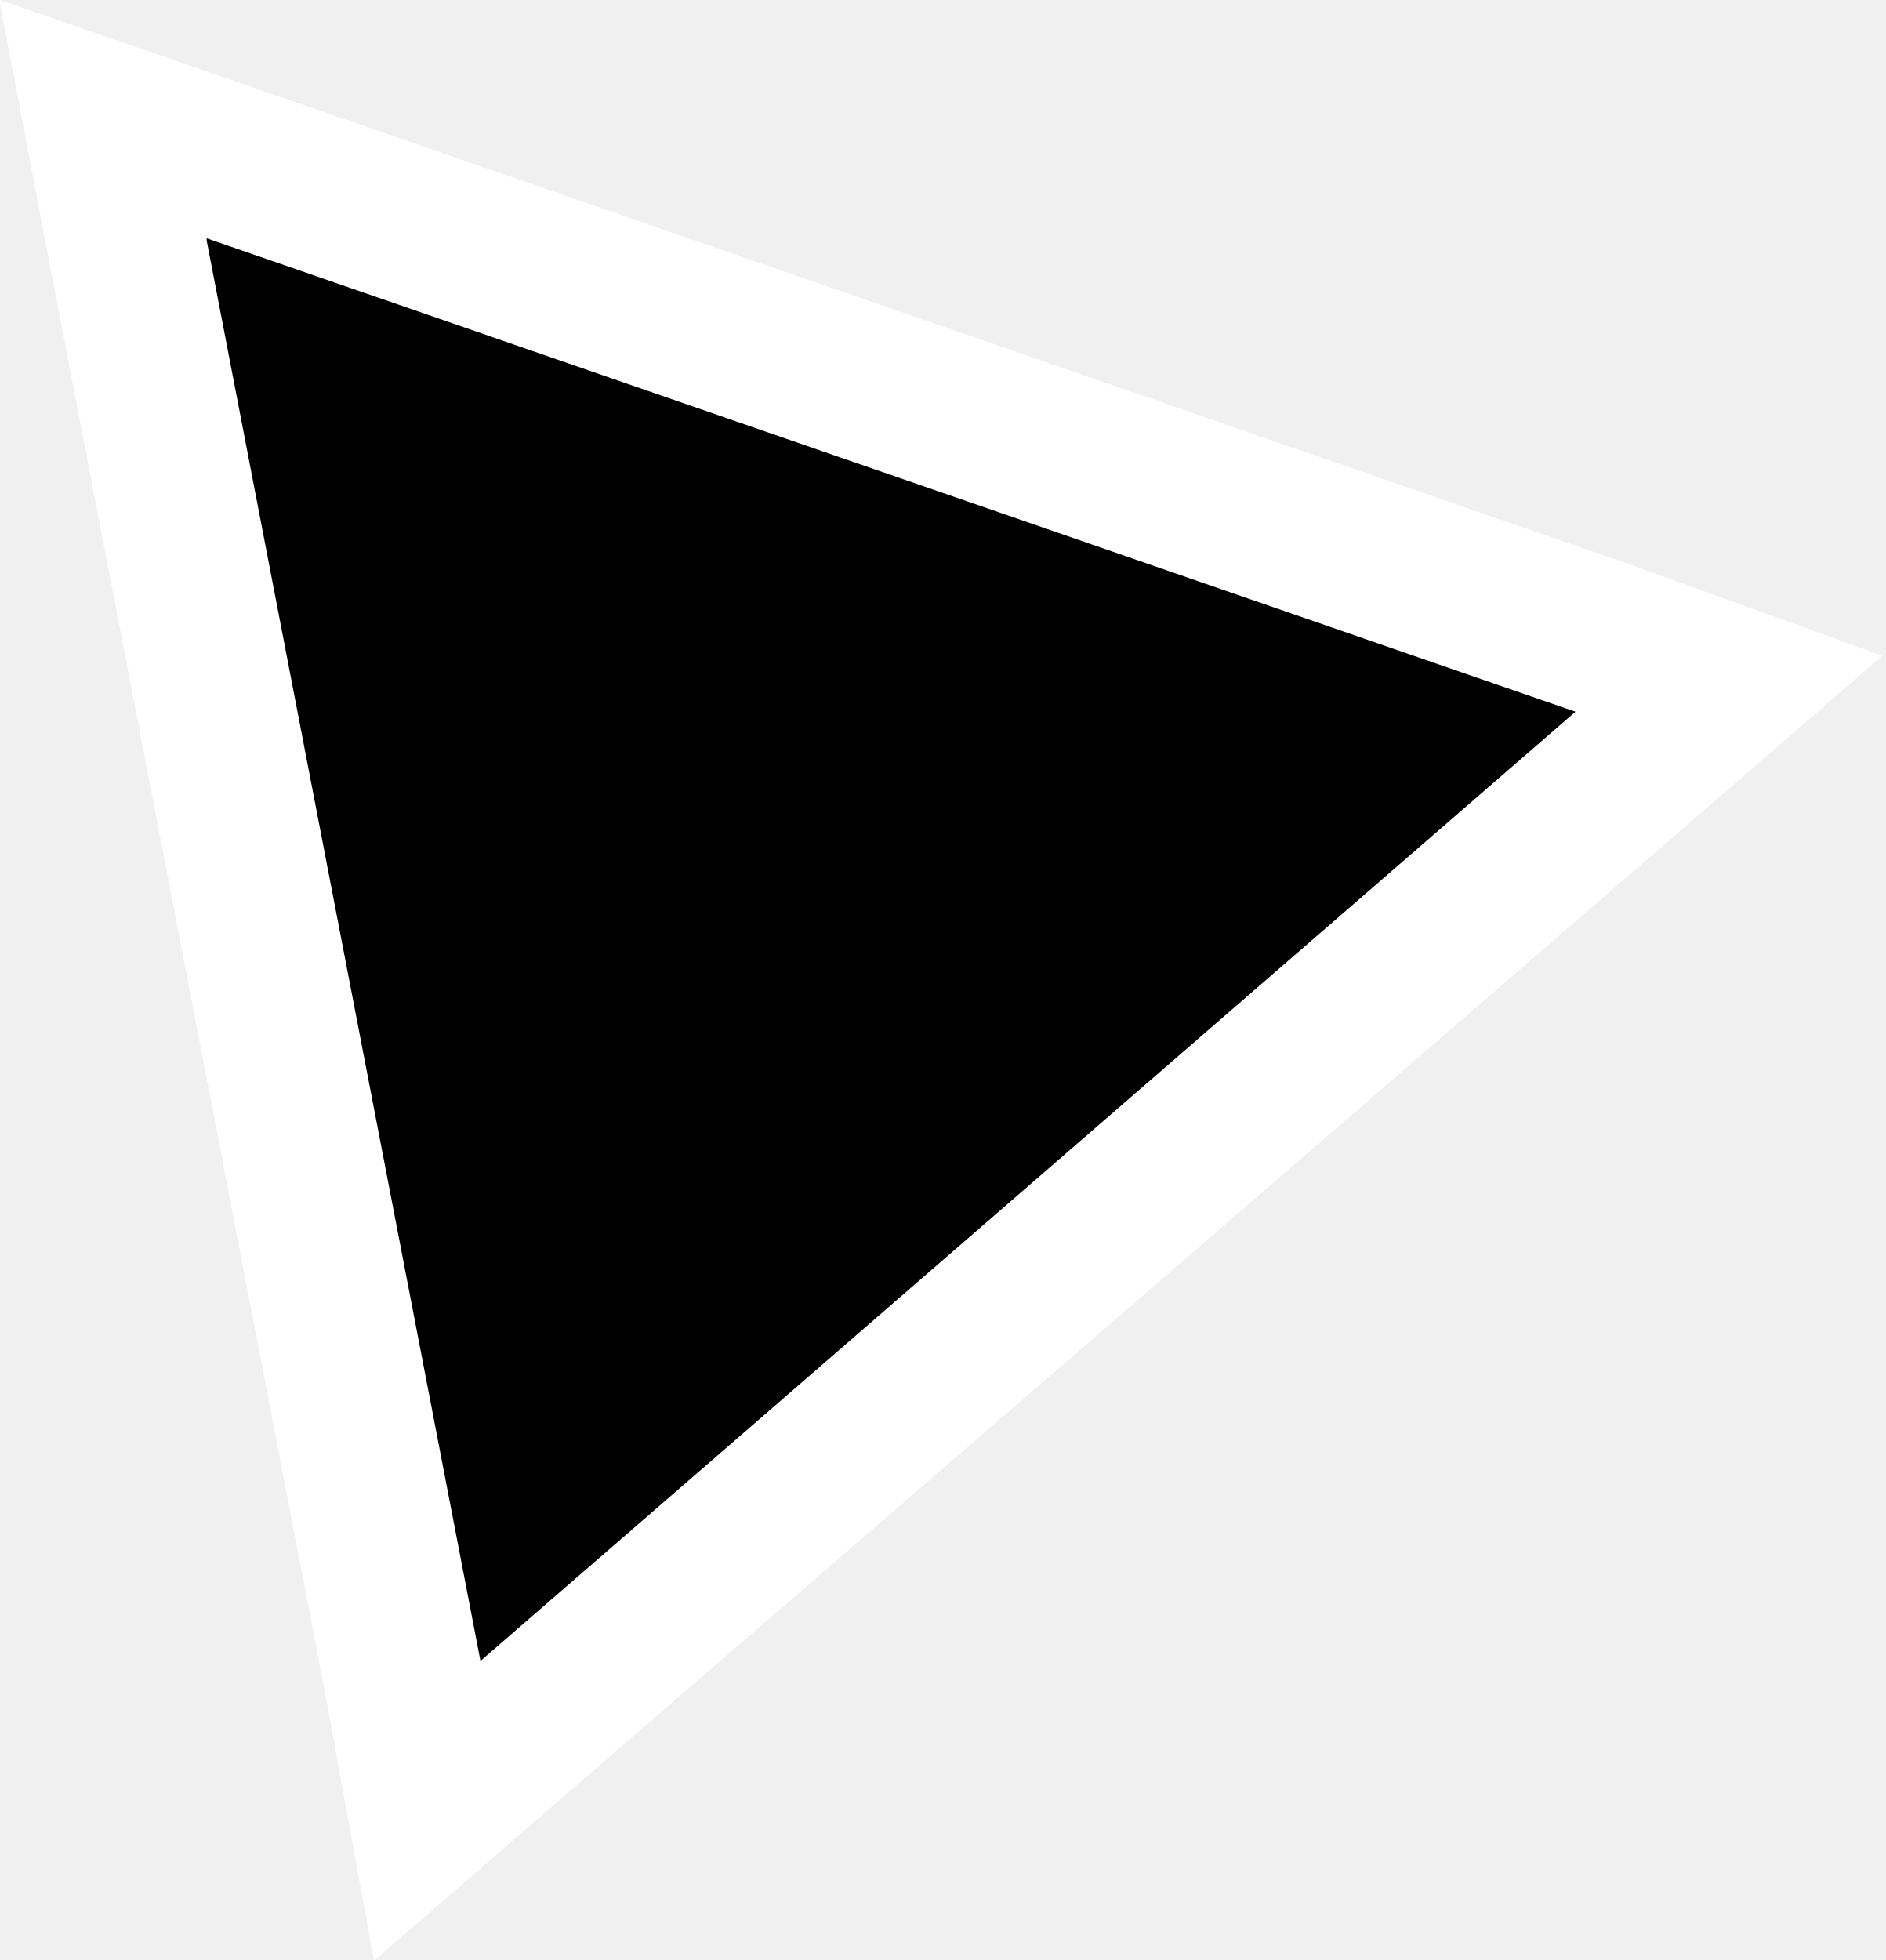
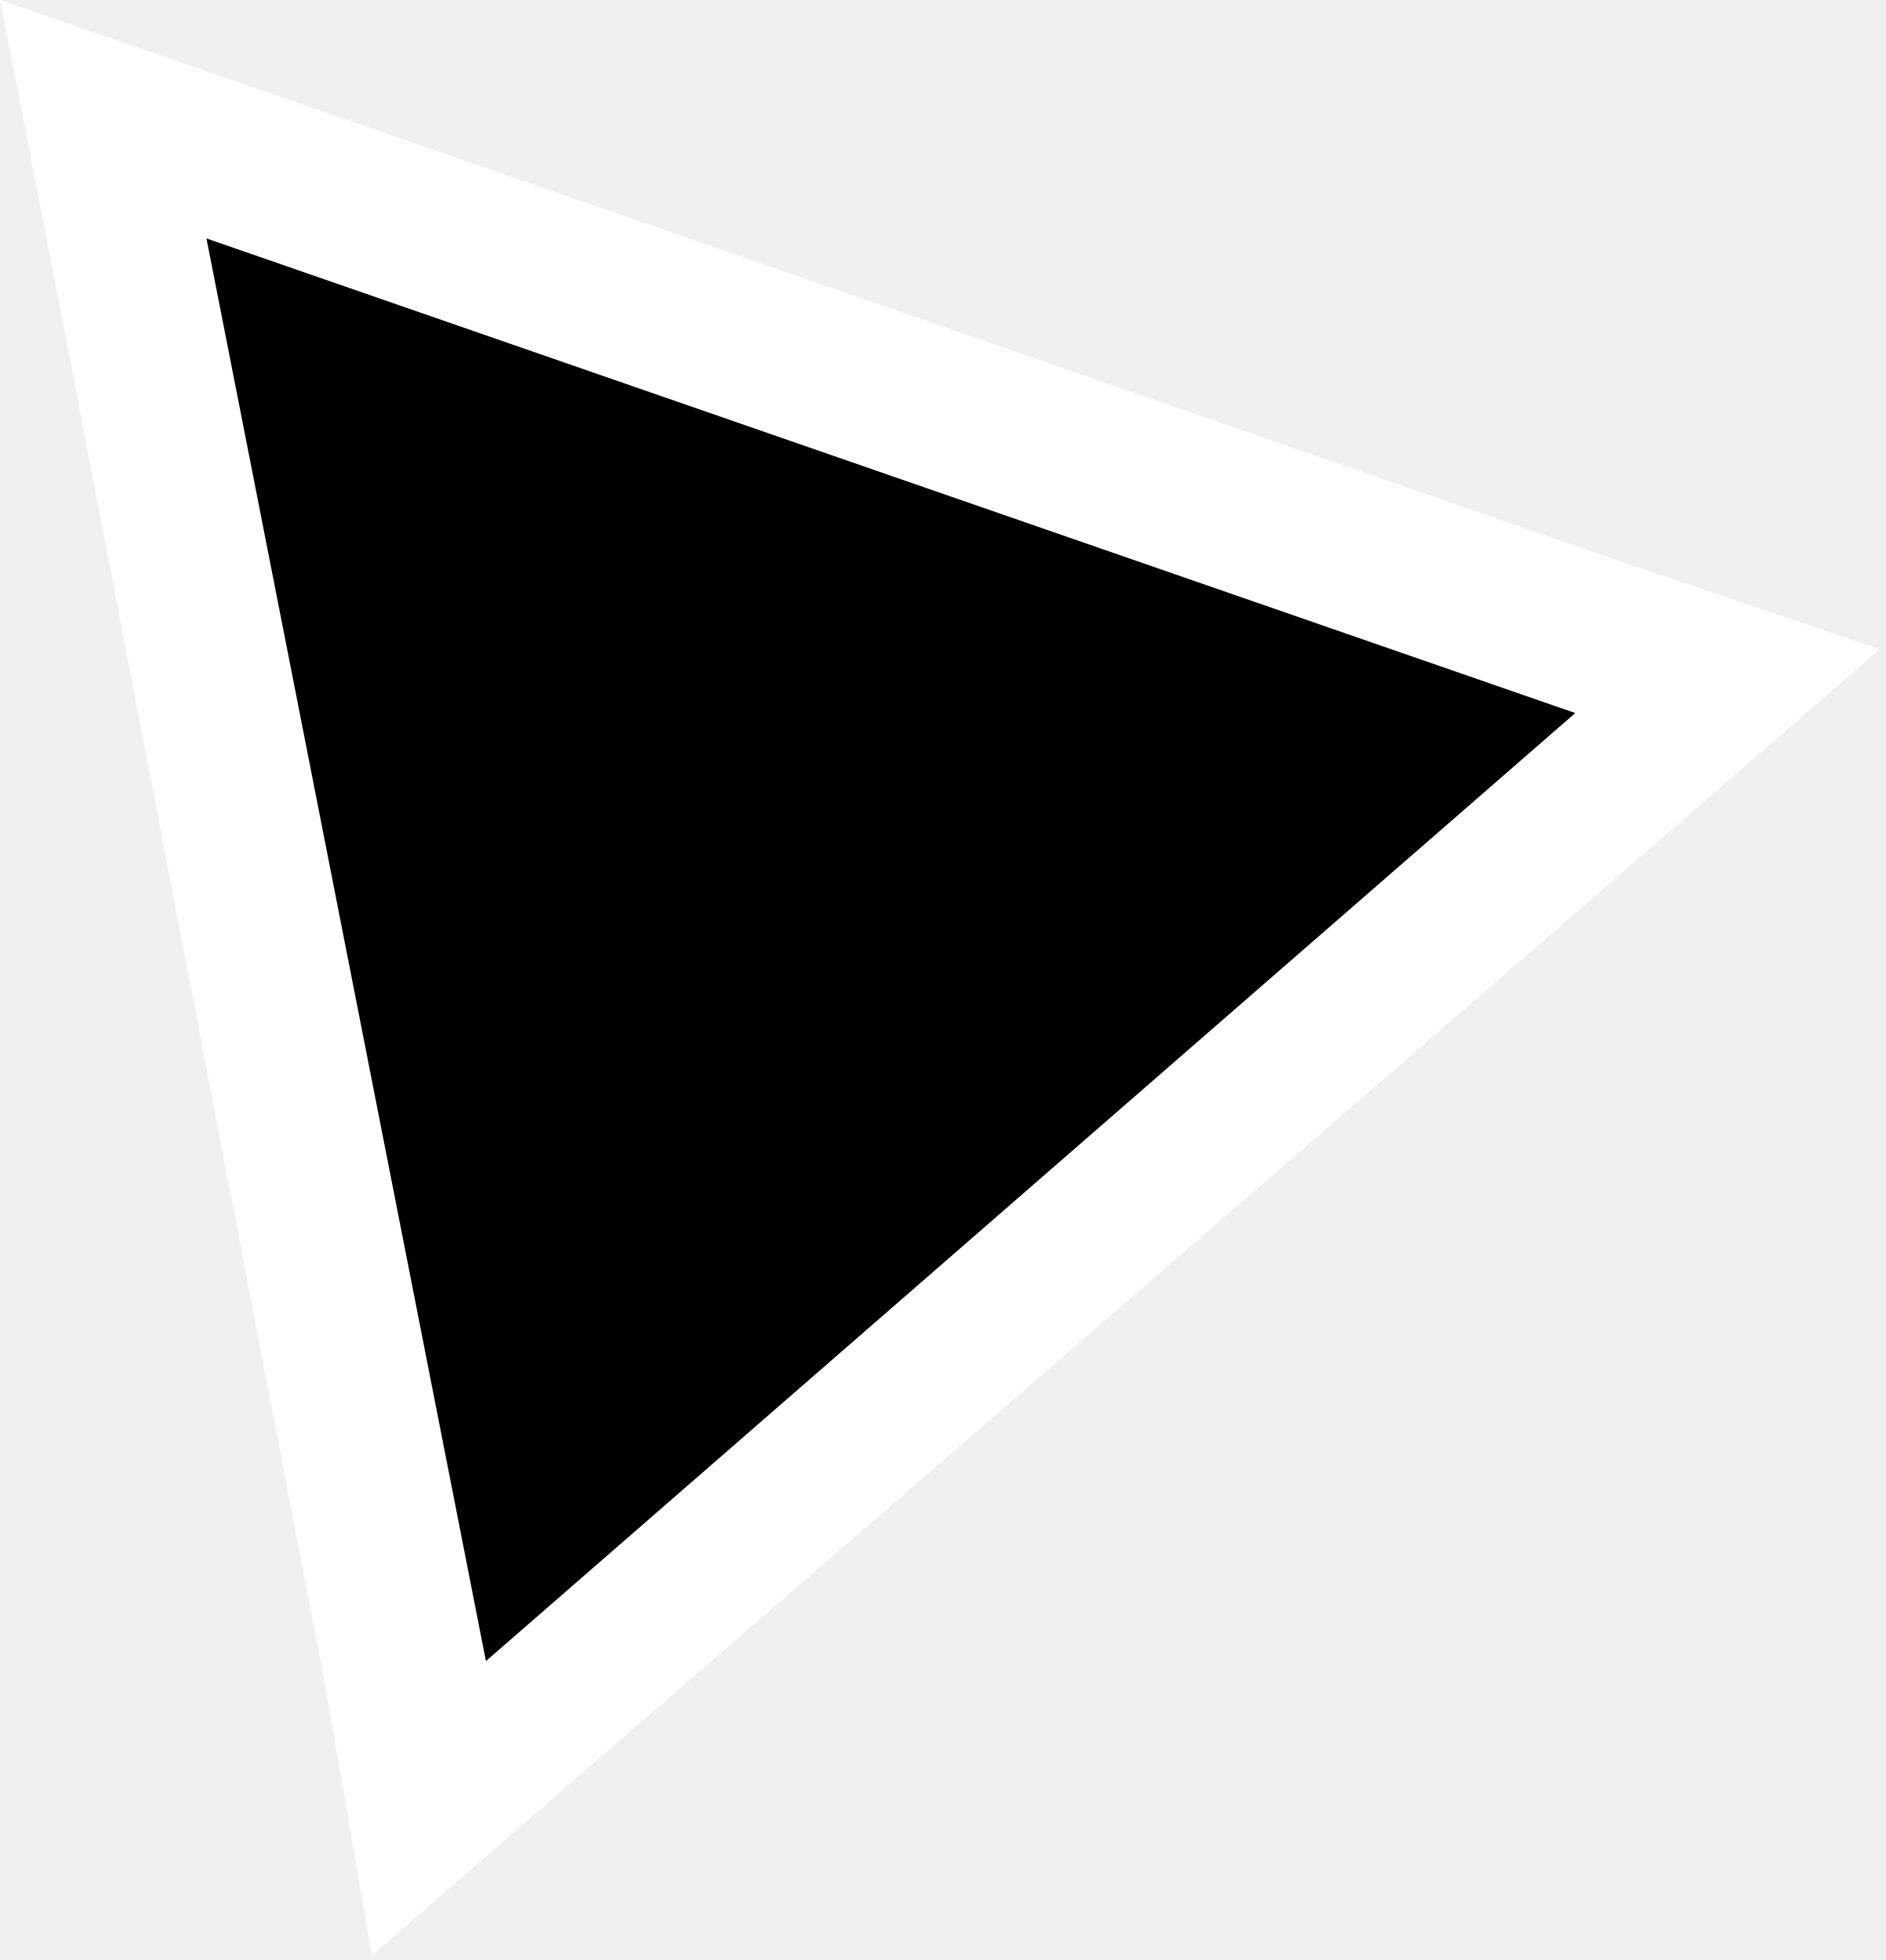
- <svg xmlns="http://www.w3.org/2000/svg" width="23.9" height="24.84" viewBox="0 0 23.9 24.84">
+ <svg xmlns="http://www.w3.org/2000/svg" width="16.53" height="17.18" viewBox="0 0 16.53 17.18">
  <defs>
    <style>.a{fill:#fff;}</style>
  </defs>
-   <polygon points="1.31 1.51 21.93 8.66 5.43 22.95 1.31 1.51" />
-   <path class="a" d="M1.88,2.17l17.35,6L5.35,20.2l-3.47-18m-2.62-3,.65,3.4,3.47,18L4,24l2.62-2.27,13.88-12,2.62-2.27L19.88,6.29,2.53.28-.74-.85Z" transform="translate(0.74 0.85)" />
+   <polygon points="0.91 1.05 15.17 5.99 3.76 15.87 0.91 1.05" />
+   <path class="a" d="M4.55,4.95l12,4.16L7,17.42,4.55,4.95M2.74,2.86,3.2,5.21,5.6,17.68,6,20l1.81-1.57,9.6-8.31,1.81-1.57L17,7.8,5,3.64,2.74,2.86Z" transform="translate(-2.74 -2.86)" />
</svg>
